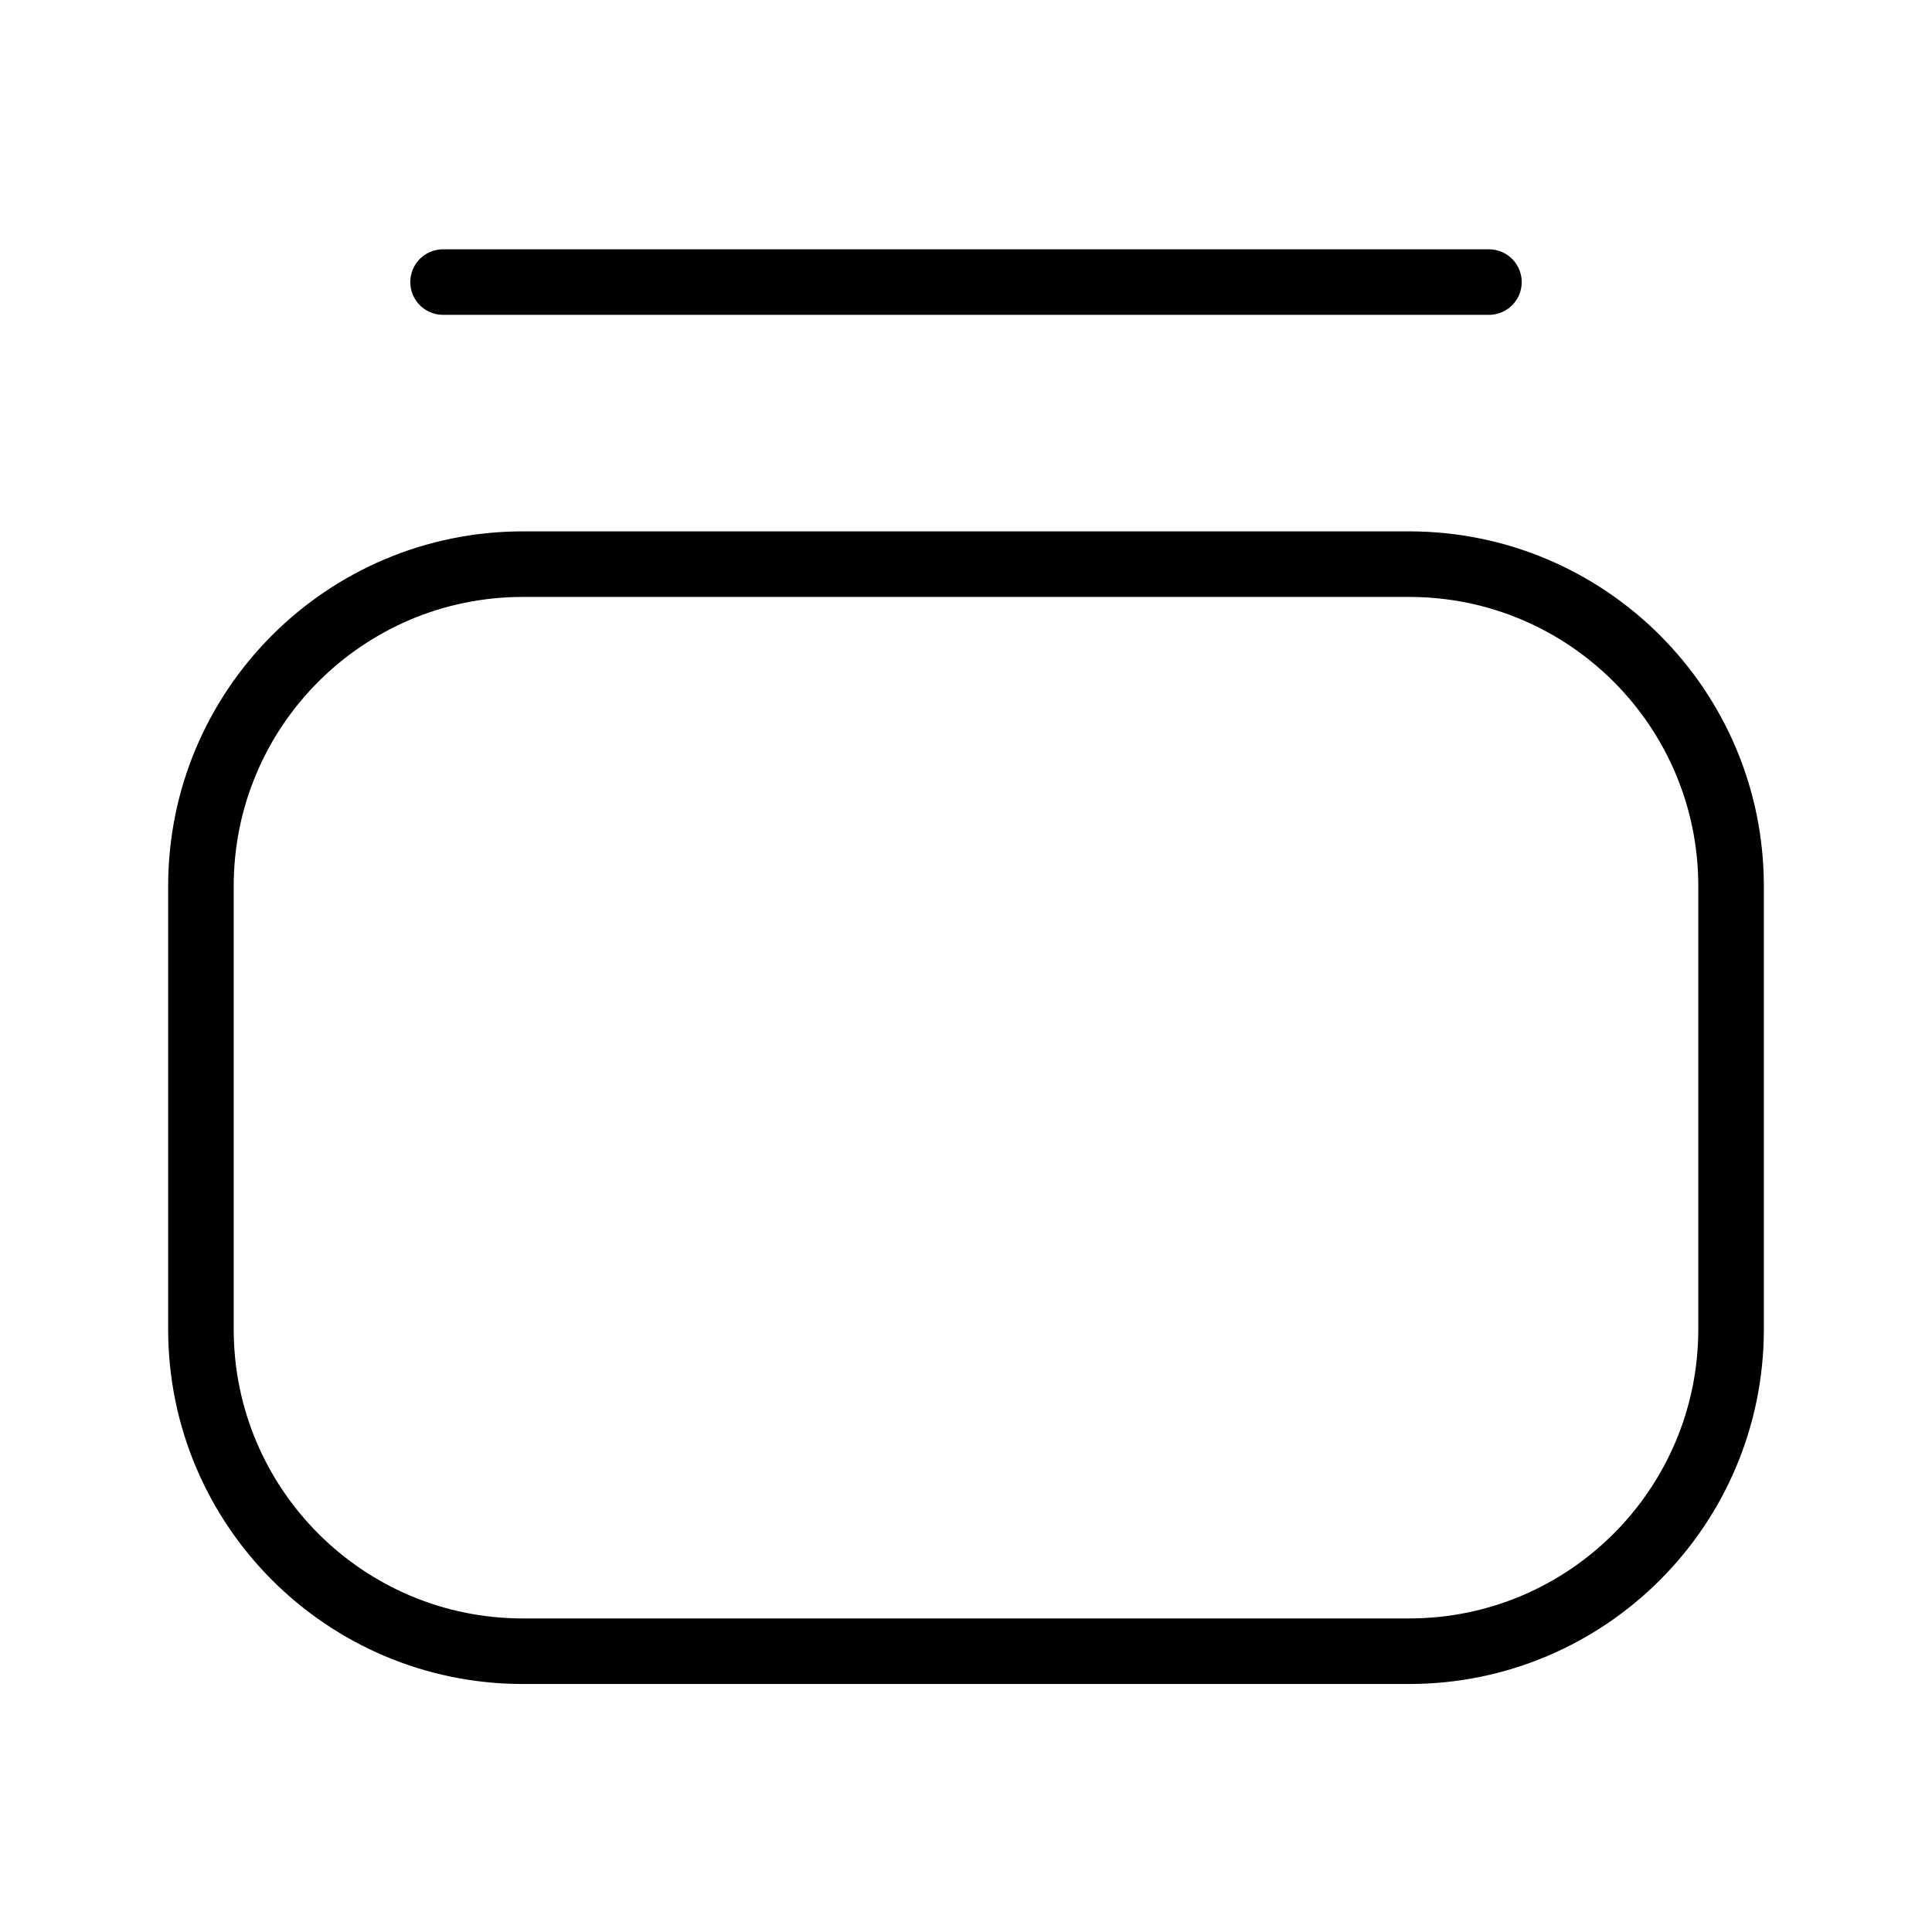
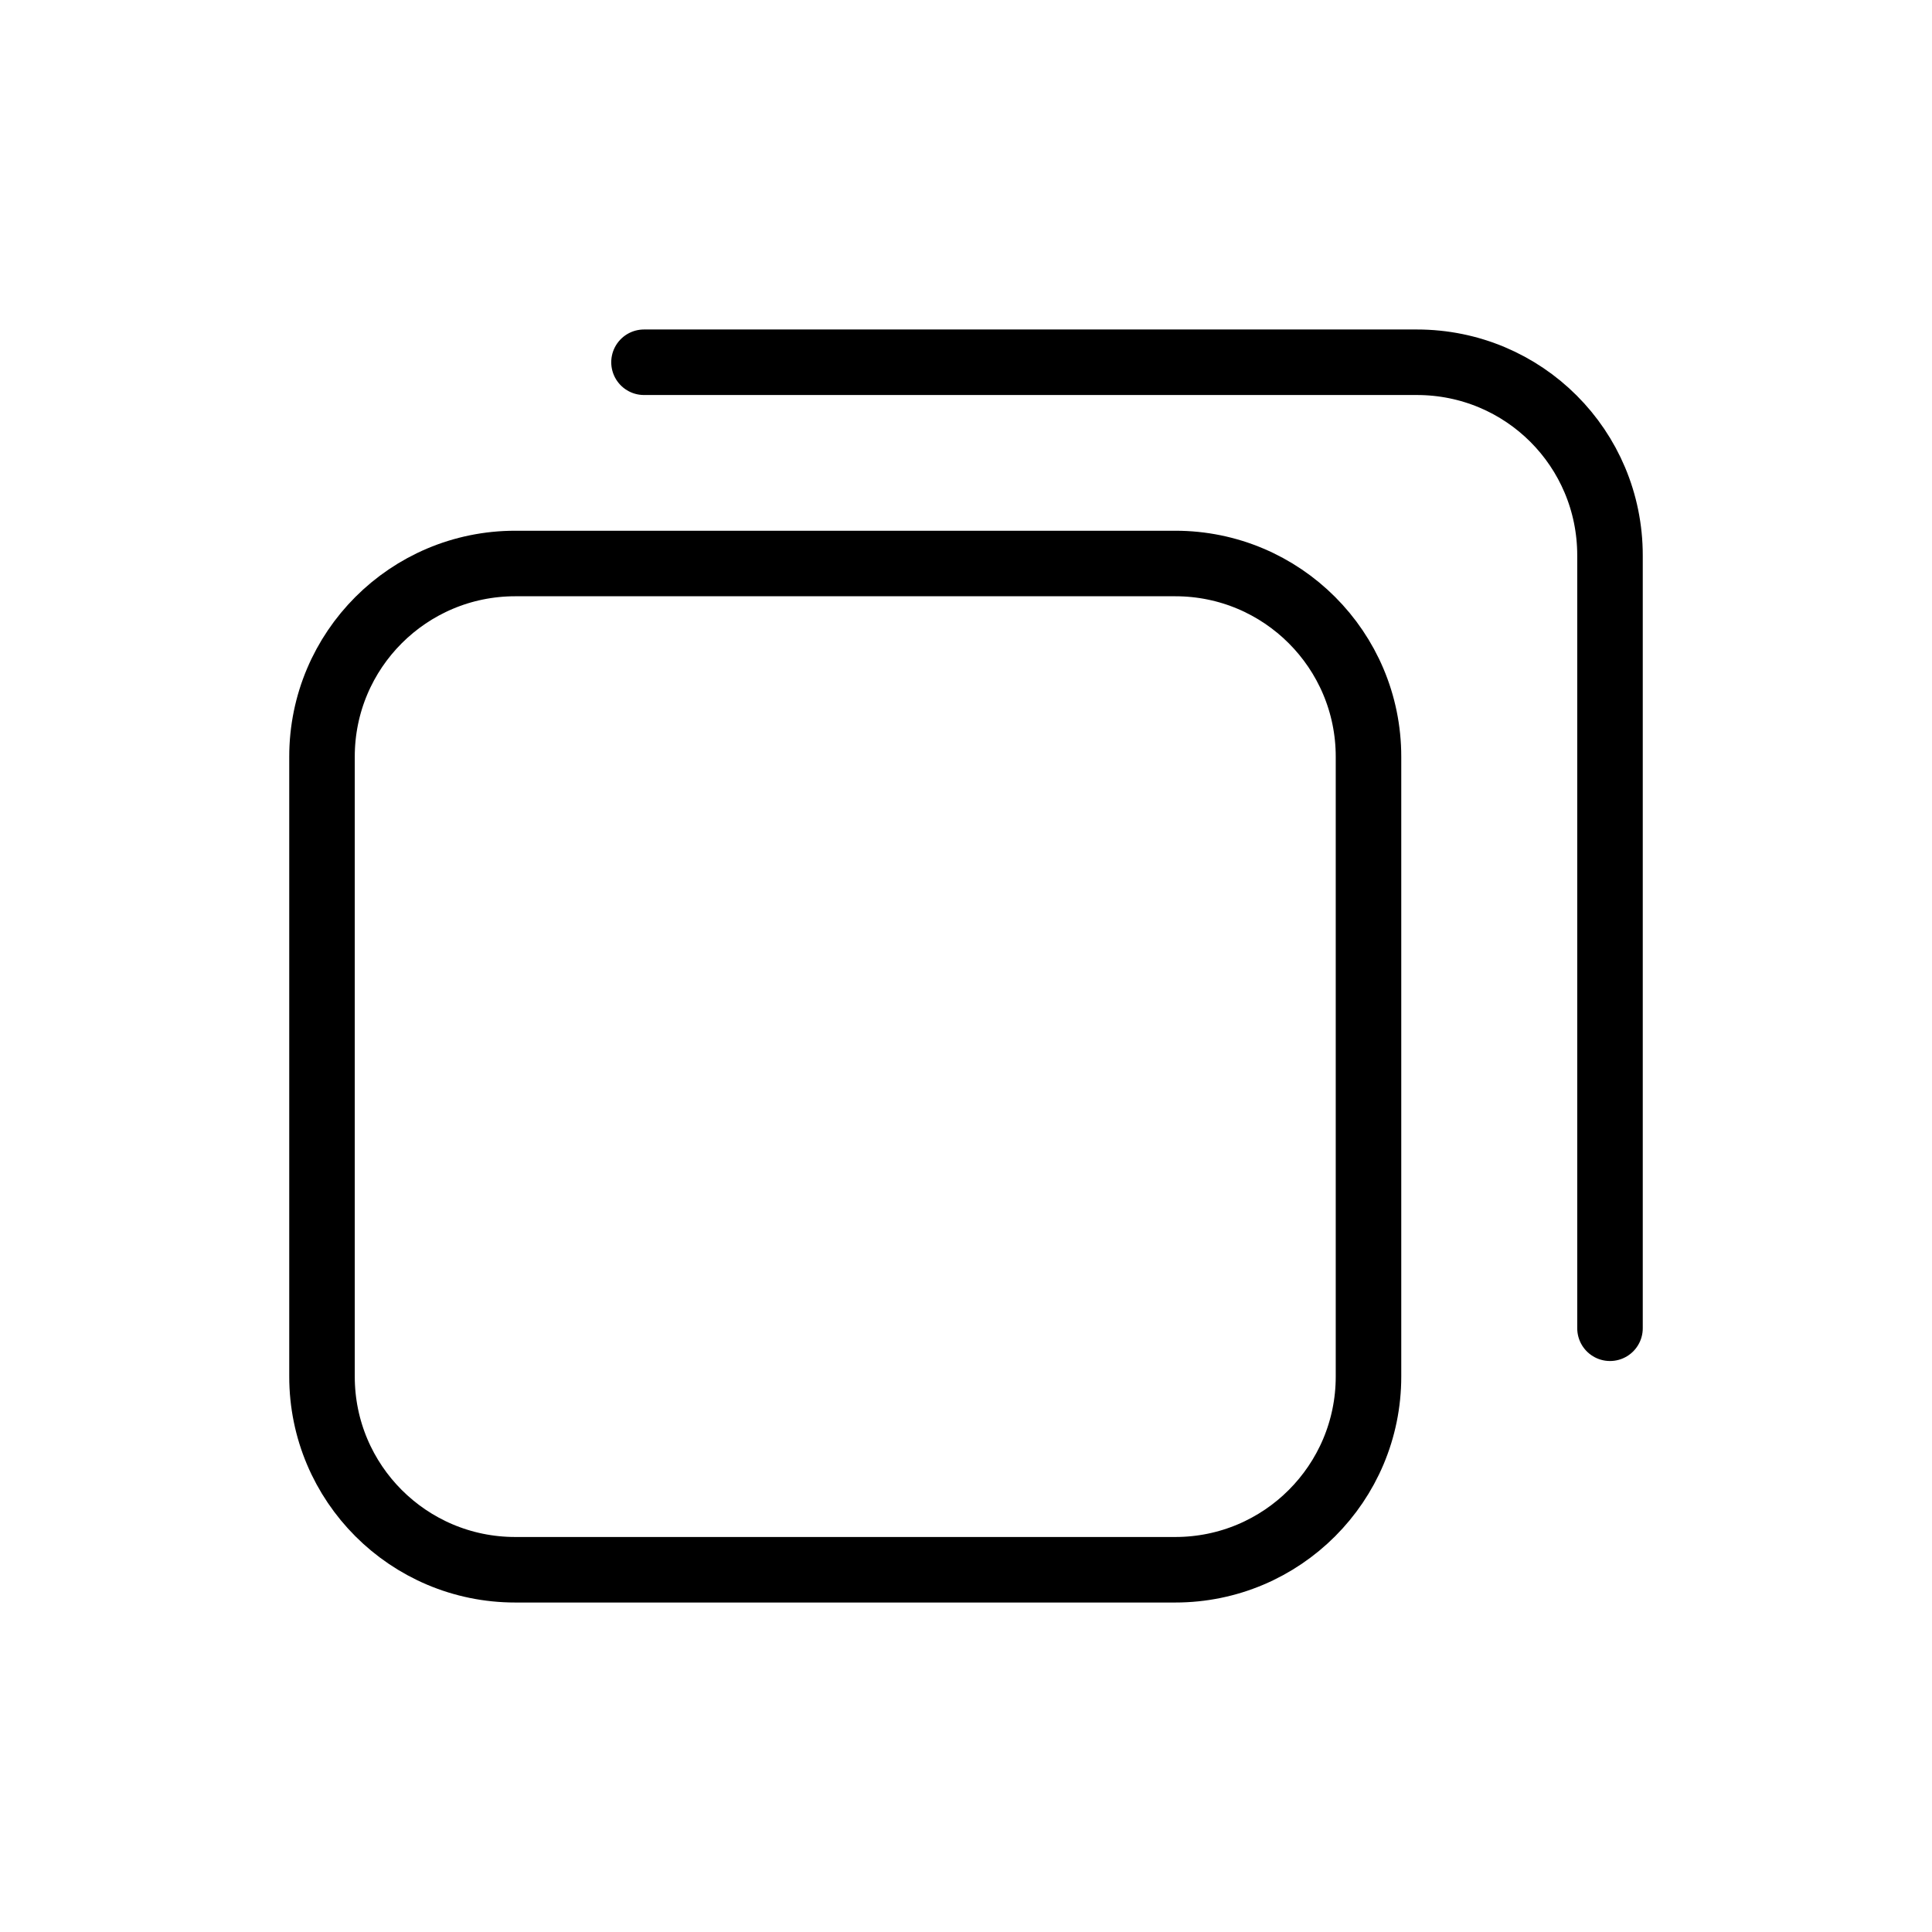
- <svg xmlns="http://www.w3.org/2000/svg" width="56" height="56" viewBox="0 0 15 15">
-   <rect x="1.56" y="4.38" width="11.88" height="8.44" rx="2.5" fill="none" stroke="#000" stroke-width="0.509" />
-   <path d="M3.44,2.19L11.56,2.19" fill="none" stroke="#000" stroke-width="0.509" stroke-linecap="round" />
+ <svg xmlns="http://www.w3.org/2000/svg" width="56" height="56" viewBox="0 0 24 24">
+   <rect x="4" y="7" width="13" height="12.5" rx="2.4" fill="none" stroke="#000" stroke-width="0.814" />
+   <path d="M8,4.5L17.6,4.5C18.93,4.5,20,5.57,20,6.9L20,16.5" fill="none" stroke="#000" stroke-width="0.814" stroke-linecap="round" stroke-linejoin="round" />
</svg>
